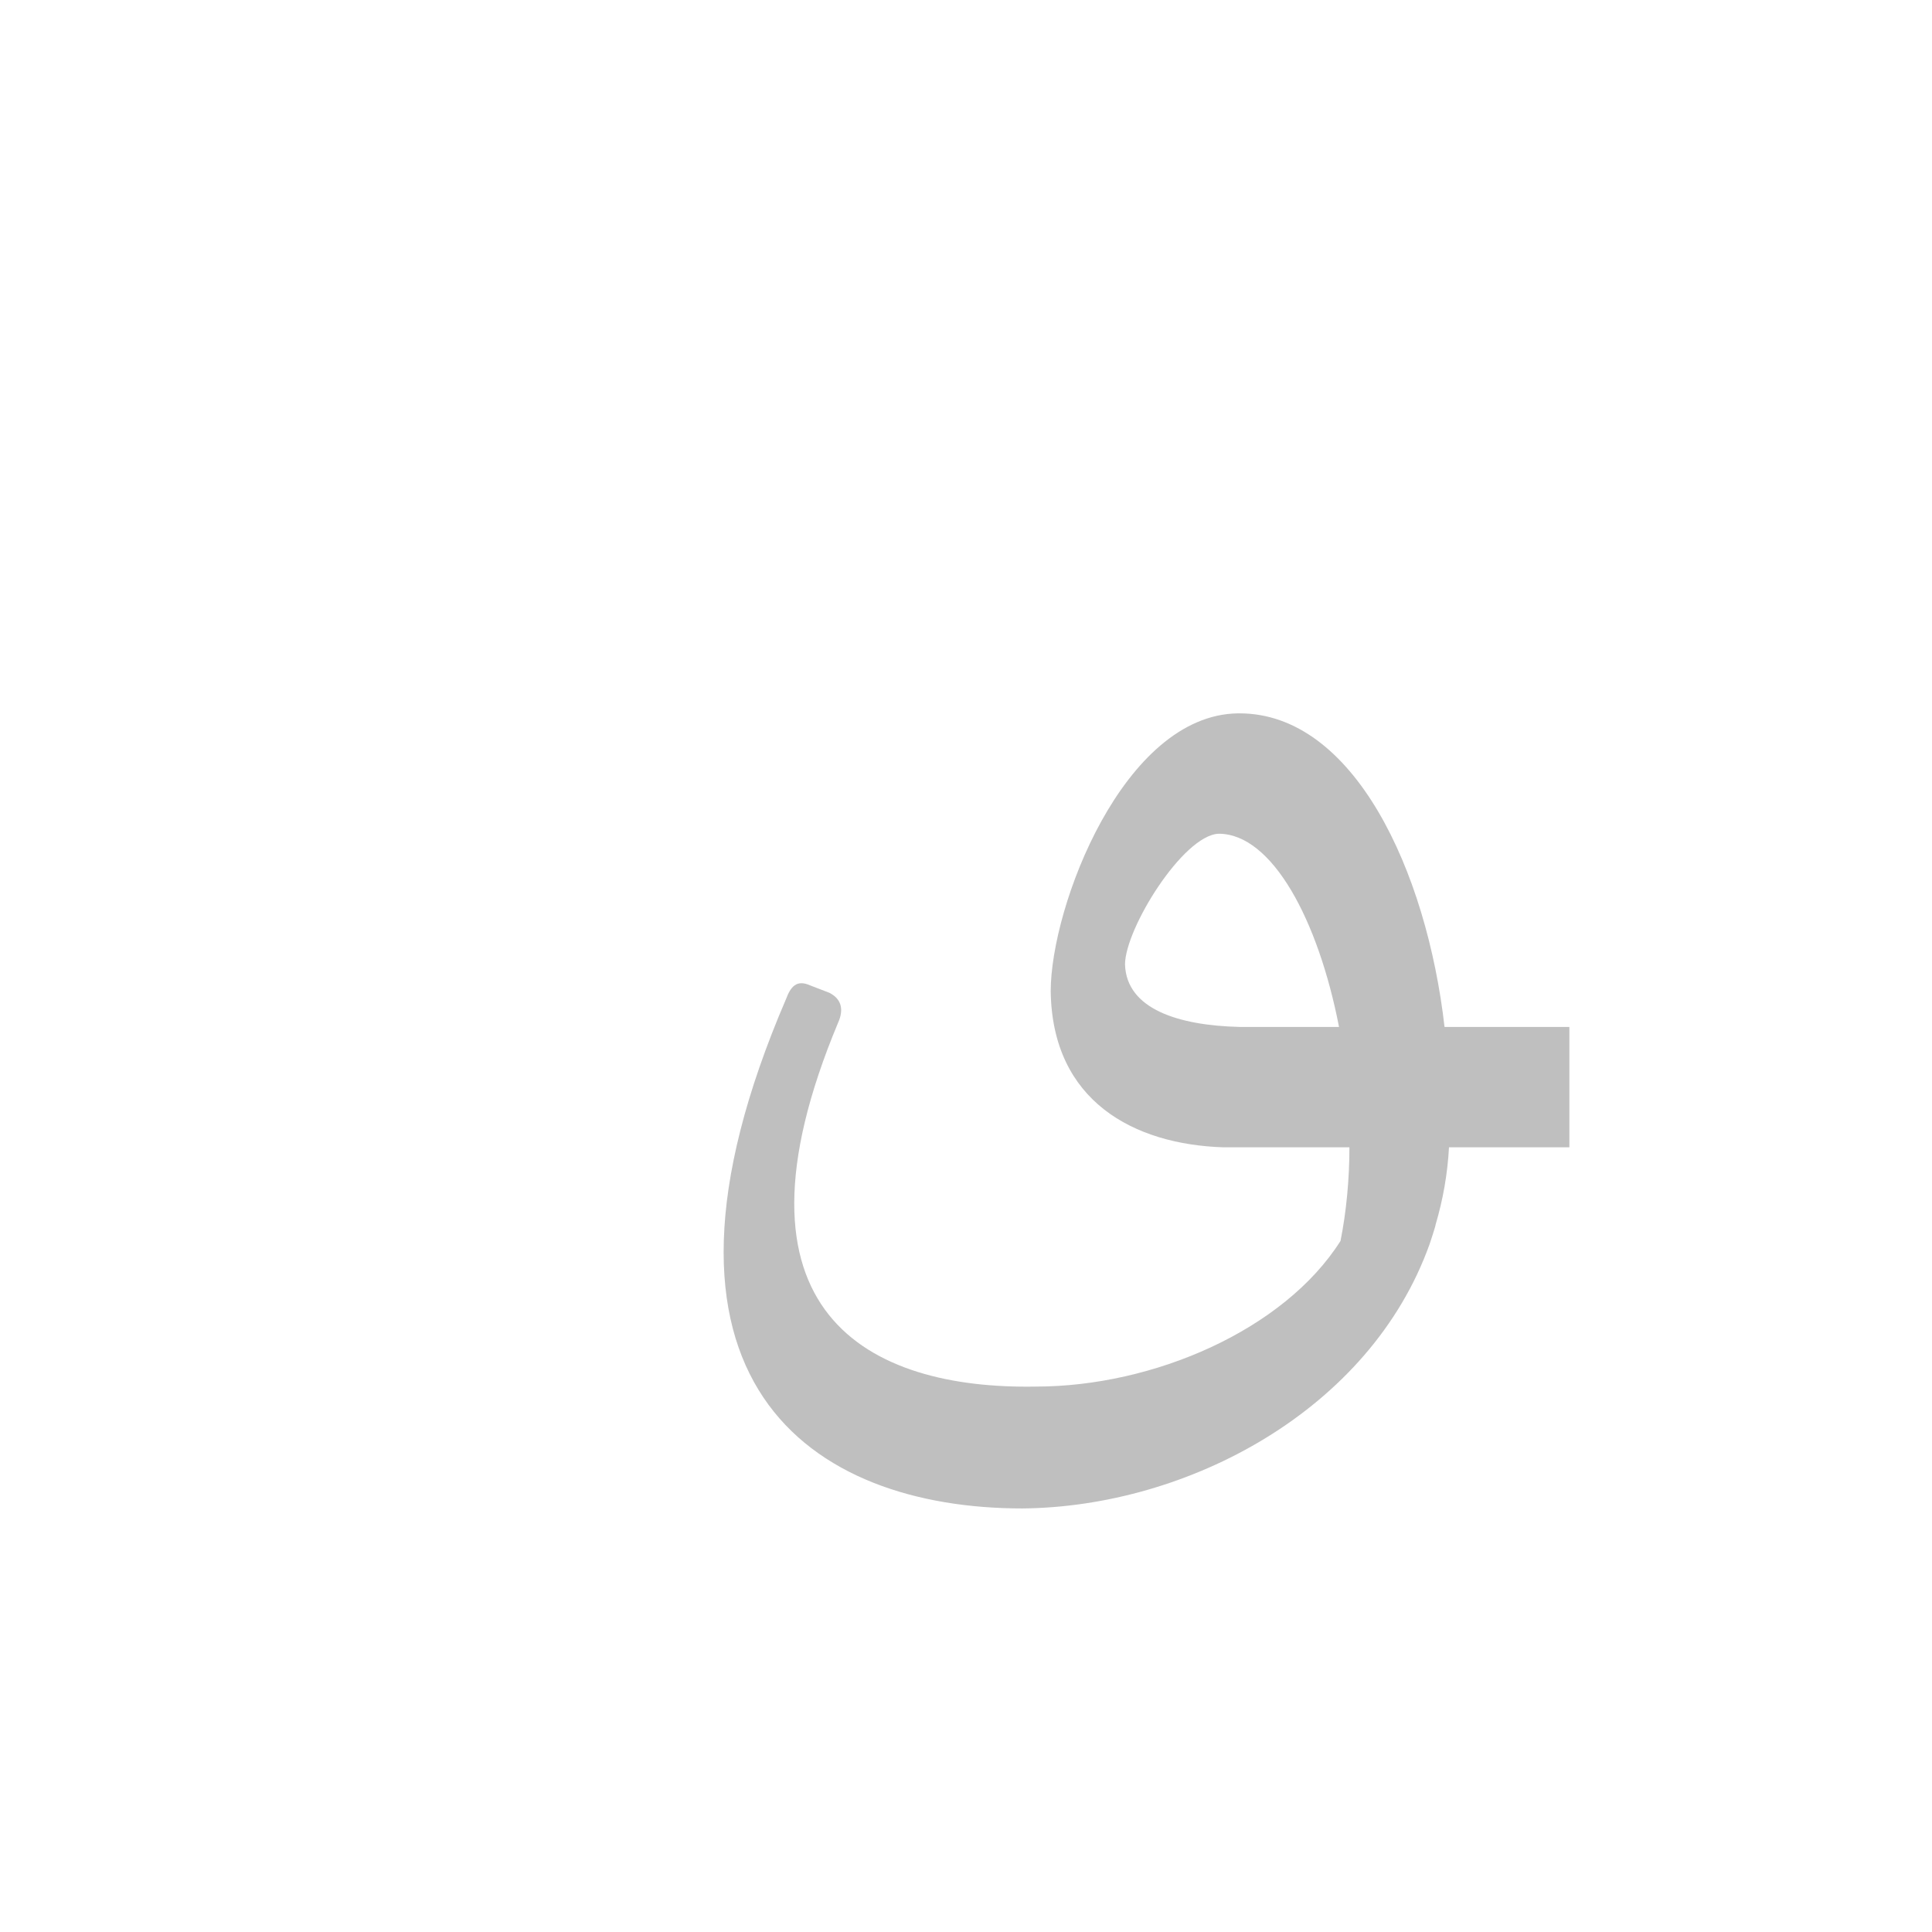
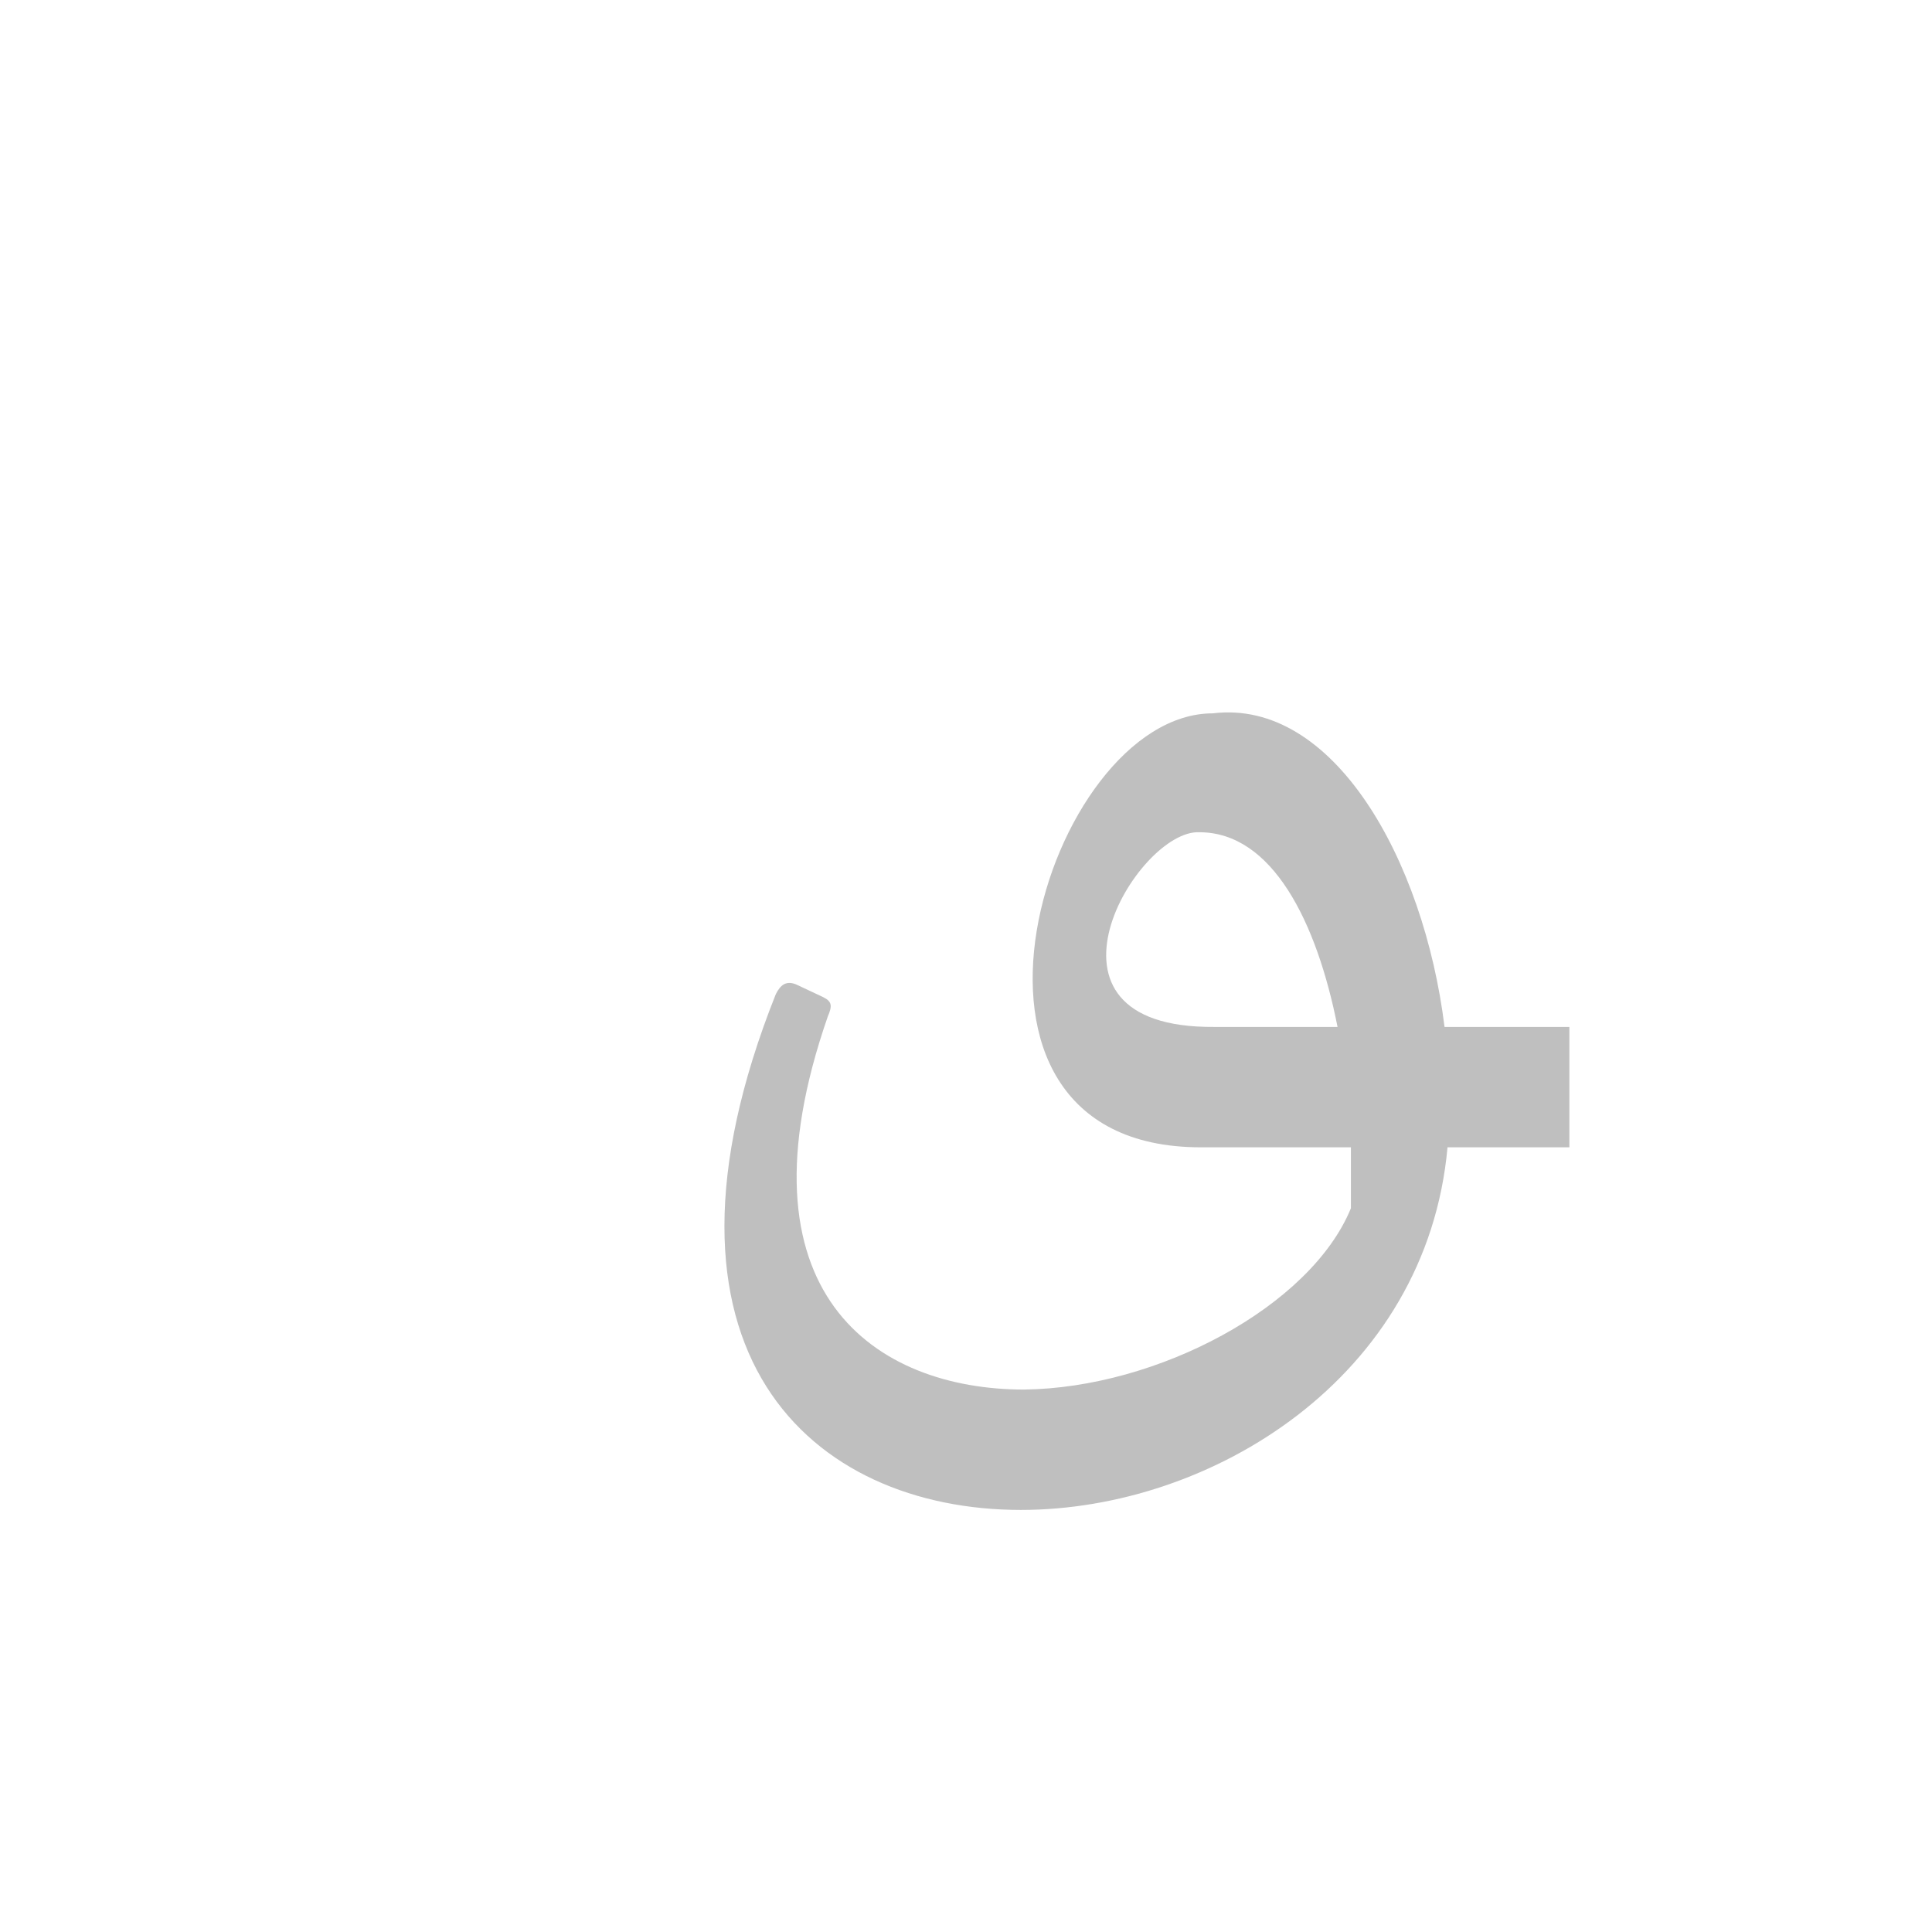
<svg xmlns="http://www.w3.org/2000/svg" xml:space="preserve" width="1300px" height="1300px" version="1.0" style="shape-rendering:geometricPrecision; text-rendering:geometricPrecision; image-rendering:optimizeQuality; fill-rule:evenodd; clip-rule:evenodd" viewBox="0 0 1300 1056">
  <defs>
    <style type="text/css">
   
    .fil0 {fill:gray;fill-opacity:0.502}
   
  </style>
  </defs>
  <g id="_100:master">
-     <path class="fil0" d="M823 650c-60,-2 -115,-31 -116,-105 0,-57 49,-186 126,-187l0 0 1 0 0 0c77,0 126,106 138,211l84 0 0 81 -81 0c-1,18 -4,35 -9,52 0,1 -4,13 -4,13 -40,112 -163,177 -274,178 -142,0 -270,-85 -159,-343 3,-8 7,-13 16,-9l13 5c8,4 10,11 6,20 -82,196 21,247 133,245 79,0 167,-38 205,-98 4,-20 6,-42 6,-63l-85 0 0 0zm11 -81l67 0c-14,-72 -45,-130 -81,-130 -24,1 -63,64 -63,88 1,30 36,41 77,42l0 0z" />
+     <path class="fil0" d="M900 569c-14,-71 -44,-131 -93,-131 -42,-2 -122,132 10,131l83 0zm-92 81c-193,0 -104,-292 8,-292 81,-10 142,98 156,211l84 0 0 81 -82 0c-14,155 -159,244 -287,244 -141,0 -261,-106 -165,-347 3,-6 7,-10 15,-6l17 8c6,3 6,6 3,13 -65,187 33,251 132,251 90,-1 193,-56 220,-122 0,-13 0,-27 0,-41l-101 0z" />
  </g>
</svg>
